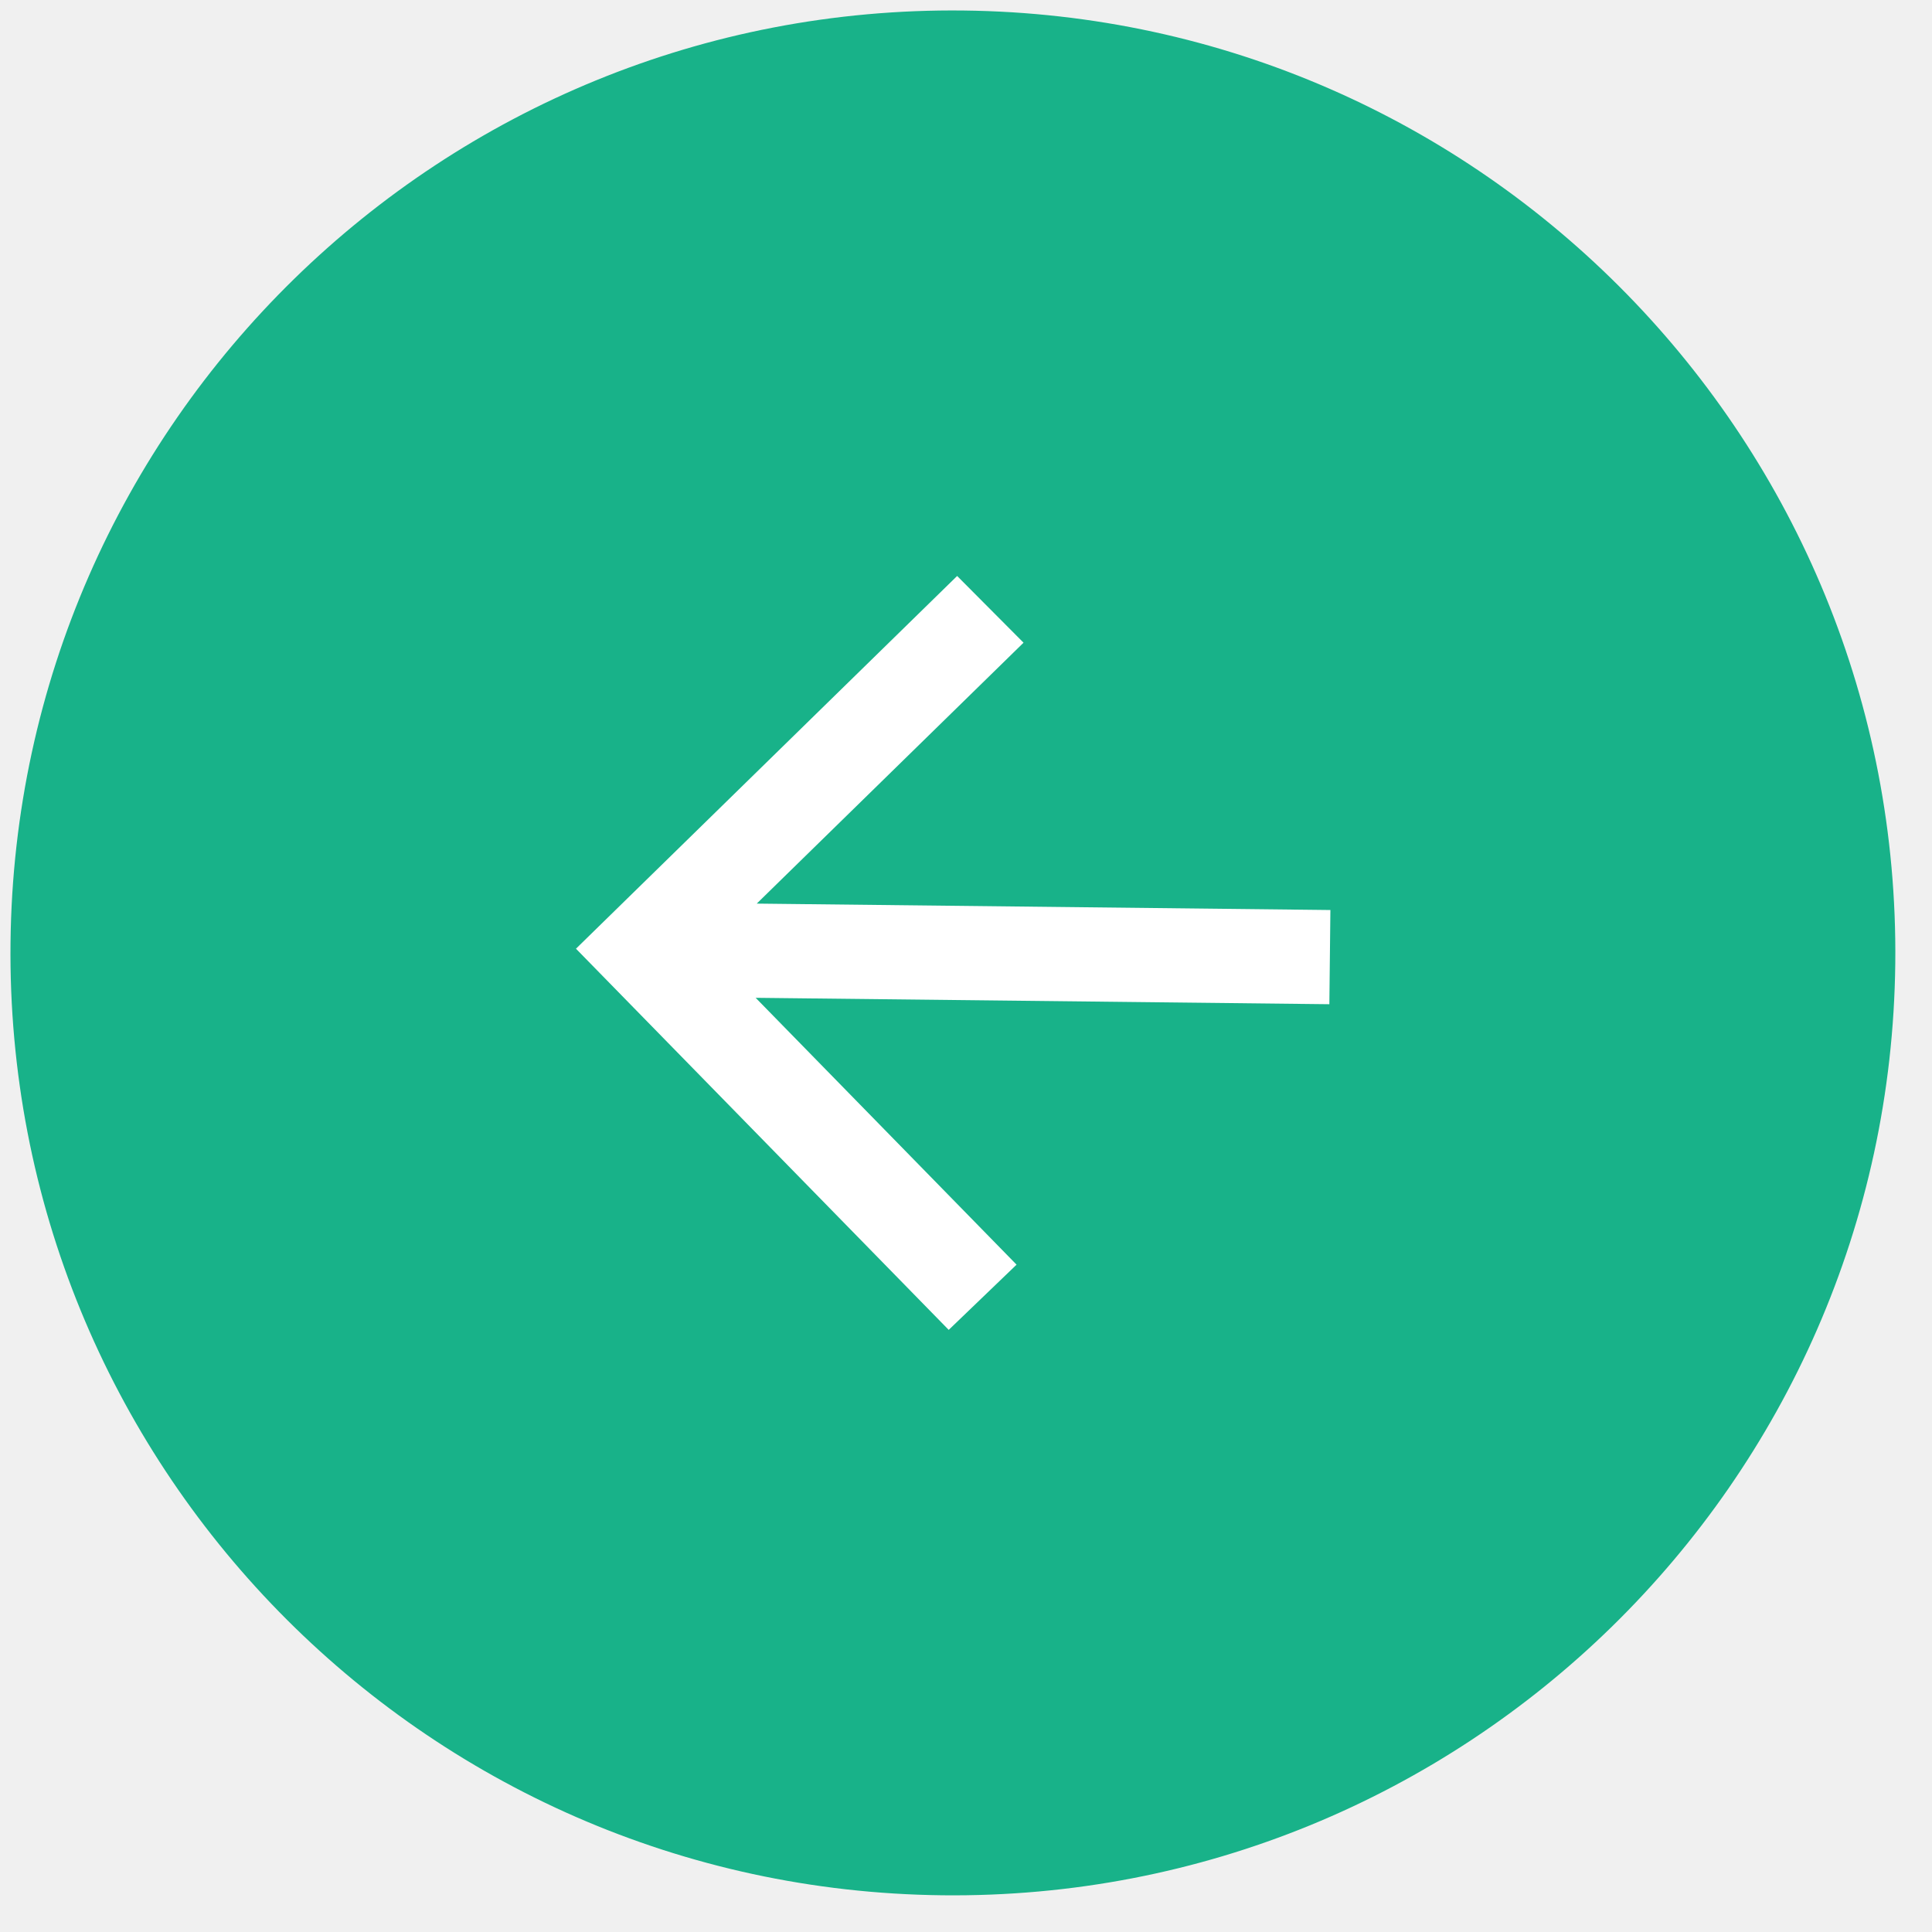
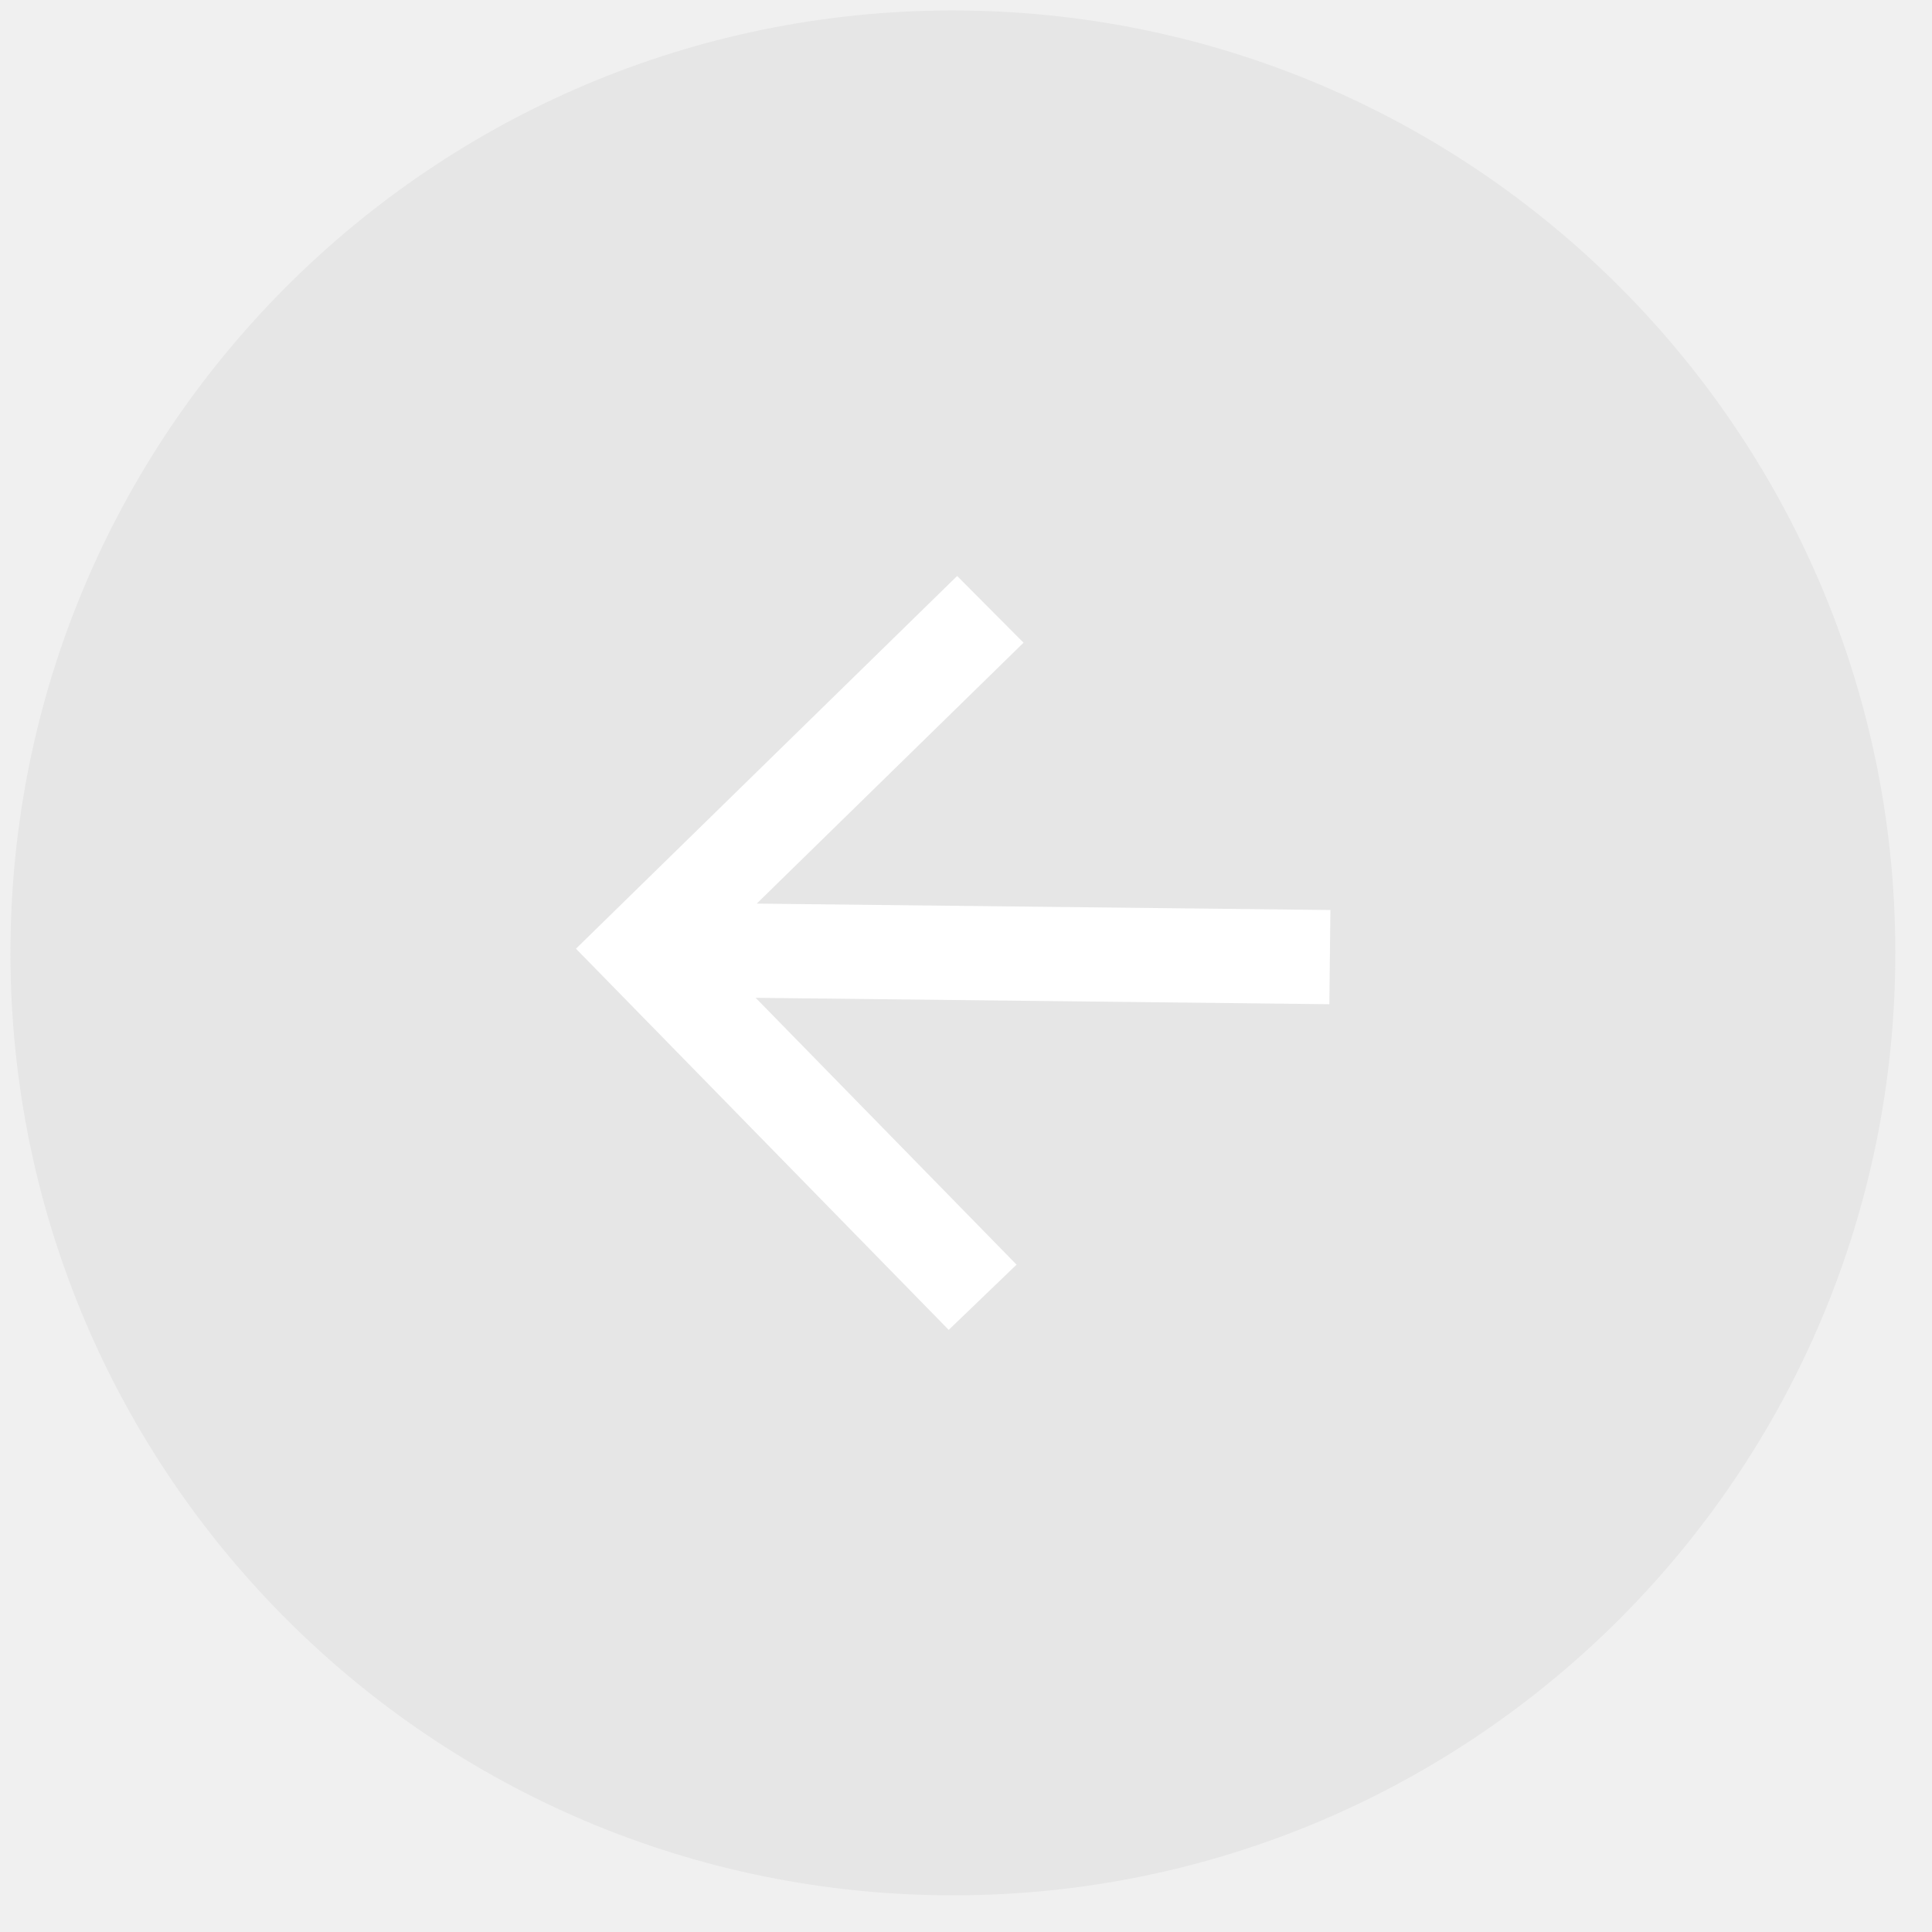
<svg xmlns="http://www.w3.org/2000/svg" width="41" height="41" viewBox="0 0 41 41" fill="none">
-   <circle cx="20.222" cy="20.222" r="20" transform="rotate(0.64015 20.2222 20.2222)" fill="#18B289" />
+   <circle cx="20.222" cy="20.222" r="20" transform="rotate(0.64015 20.2222 20.2222)" fill="#E6E6E6" />
  <path d="M16.036 21.175L21.573 26.838L20.133 28.222L12.223 20.133L20.312 12.223L21.721 13.639L16.059 19.176L28.233 19.312L28.211 21.311L16.036 21.175Z" fill="white" />
</svg>
